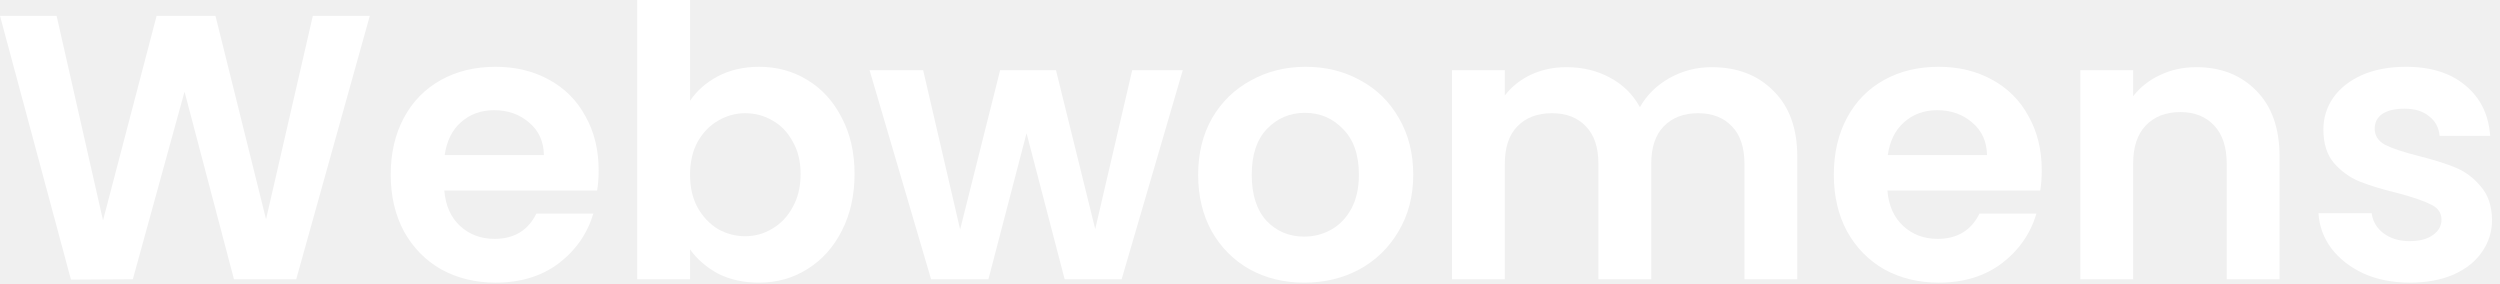
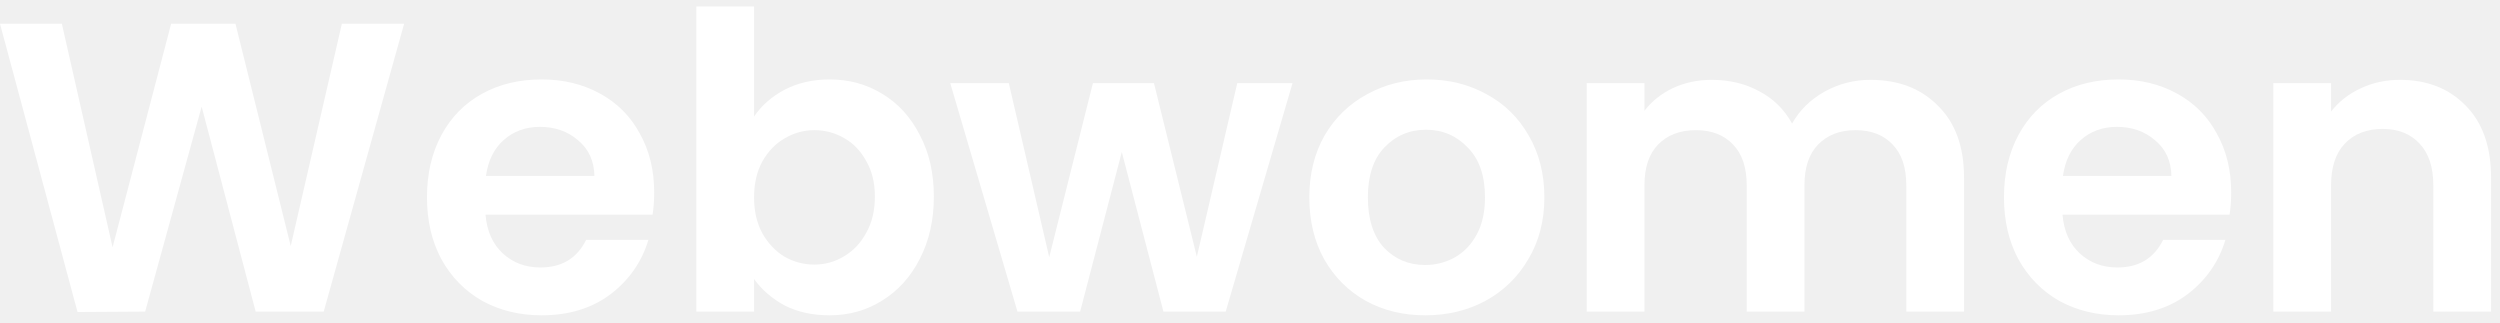
- <svg xmlns="http://www.w3.org/2000/svg" width="212" height="24" viewBox="0 0 212 24" fill="none">
-   <path d="M31.36 1.344L25.12 23.68H19.84L15.648 7.776L11.264 23.68L6.016 23.712L0 1.344H4.8L8.736 18.688L13.28 1.344H18.272L22.56 18.592L26.528 1.344H31.36Z" fill="white" />
-   <path d="M50.765 14.432C50.765 15.072 50.723 15.648 50.637 16.16H37.677C37.784 17.44 38.232 18.443 39.021 19.168C39.811 19.893 40.781 20.256 41.933 20.256C43.597 20.256 44.781 19.541 45.485 18.112H50.317C49.805 19.819 48.824 21.227 47.373 22.336C45.923 23.424 44.141 23.968 42.029 23.968C40.323 23.968 38.787 23.595 37.421 22.848C36.077 22.08 35.021 21.003 34.253 19.616C33.507 18.229 33.133 16.629 33.133 14.816C33.133 12.981 33.507 11.371 34.253 9.984C35 8.597 36.045 7.531 37.389 6.784C38.733 6.037 40.28 5.664 42.029 5.664C43.715 5.664 45.219 6.027 46.541 6.752C47.885 7.477 48.92 8.512 49.645 9.856C50.392 11.179 50.765 12.704 50.765 14.432ZM46.125 13.152C46.104 12 45.688 11.083 44.877 10.4C44.067 9.696 43.075 9.344 41.901 9.344C40.792 9.344 39.853 9.685 39.085 10.368C38.339 11.029 37.88 11.957 37.709 13.152H46.125Z" fill="white" />
-   <path d="M58.515 8.544C59.091 7.691 59.881 6.997 60.883 6.464C61.907 5.931 63.07 5.664 64.371 5.664C65.886 5.664 67.251 6.037 68.467 6.784C69.705 7.531 70.675 8.597 71.379 9.984C72.105 11.349 72.467 12.939 72.467 14.752C72.467 16.565 72.105 18.176 71.379 19.584C70.675 20.971 69.705 22.048 68.467 22.816C67.251 23.584 65.886 23.968 64.371 23.968C63.049 23.968 61.886 23.712 60.883 23.2C59.902 22.667 59.113 21.984 58.515 21.152V23.68H54.035V0H58.515V8.544ZM67.891 14.752C67.891 13.685 67.667 12.768 67.219 12C66.793 11.211 66.217 10.613 65.491 10.208C64.787 9.803 64.019 9.6 63.187 9.6C62.377 9.6 61.609 9.813 60.883 10.24C60.179 10.645 59.603 11.243 59.155 12.032C58.729 12.821 58.515 13.749 58.515 14.816C58.515 15.883 58.729 16.811 59.155 17.6C59.603 18.389 60.179 18.997 60.883 19.424C61.609 19.829 62.377 20.032 63.187 20.032C64.019 20.032 64.787 19.819 65.491 19.392C66.217 18.965 66.793 18.357 67.219 17.568C67.667 16.779 67.891 15.84 67.891 14.752Z" fill="white" />
-   <path d="M100.299 5.952L95.115 23.68H90.283L87.051 11.296L83.819 23.68H78.955L73.739 5.952H78.283L81.419 19.456L84.811 5.952H89.547L92.875 19.424L96.011 5.952H100.299Z" fill="white" />
-   <path d="M110.595 23.968C108.888 23.968 107.352 23.595 105.987 22.848C104.621 22.08 103.544 21.003 102.755 19.616C101.987 18.229 101.603 16.629 101.603 14.816C101.603 13.003 101.997 11.403 102.787 10.016C103.597 8.629 104.696 7.563 106.083 6.816C107.469 6.048 109.016 5.664 110.723 5.664C112.429 5.664 113.976 6.048 115.363 6.816C116.749 7.563 117.837 8.629 118.627 10.016C119.437 11.403 119.843 13.003 119.843 14.816C119.843 16.629 119.427 18.229 118.595 19.616C117.784 21.003 116.675 22.08 115.267 22.848C113.88 23.595 112.323 23.968 110.595 23.968ZM110.595 20.064C111.405 20.064 112.163 19.872 112.867 19.488C113.592 19.083 114.168 18.485 114.595 17.696C115.021 16.907 115.235 15.947 115.235 14.816C115.235 13.131 114.787 11.84 113.891 10.944C113.016 10.027 111.939 9.568 110.659 9.568C109.379 9.568 108.301 10.027 107.427 10.944C106.573 11.84 106.147 13.131 106.147 14.816C106.147 16.501 106.563 17.803 107.395 18.72C108.248 19.616 109.315 20.064 110.595 20.064Z" fill="white" />
-   <path d="M145.145 5.696C147.321 5.696 149.07 6.368 150.393 7.712C151.737 9.035 152.409 10.891 152.409 13.28V23.68H147.929V13.888C147.929 12.501 147.577 11.445 146.873 10.72C146.169 9.973 145.209 9.6 143.993 9.6C142.777 9.6 141.806 9.973 141.081 10.72C140.377 11.445 140.025 12.501 140.025 13.888V23.68H135.545V13.888C135.545 12.501 135.193 11.445 134.489 10.72C133.785 9.973 132.825 9.6 131.609 9.6C130.372 9.6 129.39 9.973 128.665 10.72C127.961 11.445 127.609 12.501 127.609 13.888V23.68H123.129V5.952H127.609V8.096C128.185 7.349 128.921 6.763 129.817 6.336C130.734 5.909 131.737 5.696 132.825 5.696C134.212 5.696 135.449 5.995 136.537 6.592C137.625 7.168 138.468 8 139.065 9.088C139.641 8.064 140.473 7.243 141.561 6.624C142.67 6.005 143.865 5.696 145.145 5.696Z" fill="white" />
-   <path d="M173.14 14.432C173.14 15.072 173.098 15.648 173.012 16.16H160.052C160.159 17.44 160.607 18.443 161.396 19.168C162.186 19.893 163.156 20.256 164.308 20.256C165.972 20.256 167.156 19.541 167.86 18.112H172.692C172.18 19.819 171.199 21.227 169.748 22.336C168.298 23.424 166.516 23.968 164.404 23.968C162.698 23.968 161.162 23.595 159.796 22.848C158.452 22.08 157.396 21.003 156.628 19.616C155.882 18.229 155.508 16.629 155.508 14.816C155.508 12.981 155.882 11.371 156.628 9.984C157.375 8.597 158.42 7.531 159.764 6.784C161.108 6.037 162.655 5.664 164.404 5.664C166.09 5.664 167.594 6.027 168.916 6.752C170.26 7.477 171.295 8.512 172.02 9.856C172.767 11.179 173.14 12.704 173.14 14.432ZM168.5 13.152C168.479 12 168.063 11.083 167.252 10.4C166.442 9.696 165.45 9.344 164.276 9.344C163.167 9.344 162.228 9.685 161.46 10.368C160.714 11.029 160.255 11.957 160.084 13.152H168.5Z" fill="white" />
-   <path d="M186.234 5.696C188.346 5.696 190.053 6.368 191.354 7.712C192.656 9.035 193.306 10.891 193.306 13.28V23.68H188.826V13.888C188.826 12.48 188.474 11.403 187.77 10.656C187.066 9.888 186.106 9.504 184.89 9.504C183.653 9.504 182.672 9.888 181.946 10.656C181.242 11.403 180.89 12.48 180.89 13.888V23.68H176.41V5.952H180.89V8.16C181.488 7.392 182.245 6.795 183.162 6.368C184.101 5.92 185.125 5.696 186.234 5.696Z" fill="white" />
-   <path d="M204.35 23.968C202.9 23.968 201.599 23.712 200.447 23.2C199.295 22.667 198.377 21.952 197.695 21.056C197.033 20.16 196.671 19.168 196.607 18.08H201.118C201.204 18.763 201.535 19.328 202.111 19.776C202.708 20.224 203.444 20.448 204.318 20.448C205.172 20.448 205.833 20.277 206.303 19.936C206.793 19.595 207.038 19.157 207.038 18.624C207.038 18.048 206.74 17.621 206.143 17.344C205.567 17.045 204.639 16.725 203.359 16.384C202.036 16.064 200.948 15.733 200.094 15.392C199.262 15.051 198.537 14.528 197.919 13.824C197.321 13.12 197.023 12.171 197.023 10.976C197.023 9.995 197.3 9.099 197.855 8.288C198.431 7.477 199.241 6.837 200.286 6.368C201.353 5.899 202.601 5.664 204.031 5.664C206.143 5.664 207.828 6.197 209.087 7.264C210.345 8.309 211.039 9.728 211.167 11.52H206.878C206.814 10.816 206.516 10.261 205.982 9.856C205.47 9.429 204.777 9.216 203.902 9.216C203.092 9.216 202.462 9.365 202.014 9.664C201.588 9.963 201.374 10.379 201.374 10.912C201.374 11.509 201.673 11.968 202.27 12.288C202.868 12.587 203.796 12.896 205.055 13.216C206.335 13.536 207.391 13.867 208.223 14.208C209.055 14.549 209.769 15.083 210.367 15.808C210.985 16.512 211.305 17.451 211.327 18.624C211.327 19.648 211.038 20.565 210.462 21.376C209.908 22.187 209.097 22.827 208.031 23.296C206.985 23.744 205.758 23.968 204.35 23.968Z" fill="white" />
+ <svg xmlns="http://www.w3.org/2000/svg" width="194" height="25" viewBox="0 0 194 25" fill="none">
+   <path d="M31.36 1.844L25.12 24.18H19.84L15.648 8.276L11.264 24.18L6.016 24.212L0 1.844H4.8L8.736 19.188L13.28 1.844H18.272L22.56 19.092L26.528 1.844H31.36Z" fill="white" />
+   <path d="M50.765 14.932C50.765 15.572 50.723 16.148 50.637 16.66H37.677C37.784 17.94 38.232 18.943 39.021 19.668C39.811 20.393 40.781 20.756 41.933 20.756C43.597 20.756 44.781 20.041 45.485 18.612H50.317C49.805 20.319 48.824 21.727 47.373 22.836C45.923 23.924 44.141 24.468 42.029 24.468C40.323 24.468 38.787 24.095 37.421 23.348C36.077 22.58 35.021 21.503 34.253 20.116C33.507 18.729 33.133 17.129 33.133 15.316C33.133 13.481 33.507 11.871 34.253 10.484C35 9.097 36.045 8.031 37.389 7.284C38.733 6.537 40.28 6.164 42.029 6.164C43.715 6.164 45.219 6.527 46.541 7.252C47.885 7.977 48.92 9.012 49.645 10.356C50.392 11.679 50.765 13.204 50.765 14.932ZM46.125 13.652C46.104 12.5 45.688 11.583 44.877 10.9C44.067 10.196 43.075 9.844 41.901 9.844C40.792 9.844 39.853 10.185 39.085 10.868C38.339 11.529 37.88 12.457 37.709 13.652H46.125Z" fill="white" />
+   <path d="M58.515 9.044C59.091 8.191 59.881 7.497 60.883 6.964C61.907 6.431 63.07 6.164 64.371 6.164C65.886 6.164 67.251 6.537 68.467 7.284C69.705 8.031 70.675 9.097 71.379 10.484C72.105 11.849 72.467 13.439 72.467 15.252C72.467 17.065 72.105 18.676 71.379 20.084C70.675 21.471 69.705 22.548 68.467 23.316C67.251 24.084 65.886 24.468 64.371 24.468C63.049 24.468 61.886 24.212 60.883 23.7C59.902 23.167 59.113 22.484 58.515 21.652V24.18H54.035V0.5H58.515V9.044ZM67.891 15.252C67.891 14.185 67.667 13.268 67.219 12.5C66.793 11.711 66.217 11.113 65.491 10.708C64.787 10.303 64.019 10.1 63.187 10.1C62.377 10.1 61.609 10.313 60.883 10.74C60.179 11.145 59.603 11.743 59.155 12.532C58.729 13.321 58.515 14.249 58.515 15.316C58.515 16.383 58.729 17.311 59.155 18.1C59.603 18.889 60.179 19.497 60.883 19.924C61.609 20.329 62.377 20.532 63.187 20.532C64.019 20.532 64.787 20.319 65.491 19.892C66.217 19.465 66.793 18.857 67.219 18.068C67.667 17.279 67.891 16.34 67.891 15.252Z" fill="white" />
+   <path d="M100.299 6.452L95.115 24.18H90.283L87.051 11.796L83.819 24.18H78.955L73.739 6.452H78.283L81.419 19.956L84.811 6.452H89.547L92.875 19.924L96.011 6.452H100.299Z" fill="white" />
+   <path d="M110.595 24.468C108.888 24.468 107.352 24.095 105.987 23.348C104.621 22.58 103.544 21.503 102.755 20.116C101.987 18.729 101.603 17.129 101.603 15.316C101.603 13.503 101.997 11.903 102.787 10.516C103.597 9.129 104.696 8.063 106.083 7.316C107.469 6.548 109.016 6.164 110.723 6.164C112.429 6.164 113.976 6.548 115.363 7.316C116.749 8.063 117.837 9.129 118.627 10.516C119.437 11.903 119.843 13.503 119.843 15.316C119.843 17.129 119.427 18.729 118.595 20.116C117.784 21.503 116.675 22.58 115.267 23.348C113.88 24.095 112.323 24.468 110.595 24.468ZM110.595 20.564C111.405 20.564 112.163 20.372 112.867 19.988C113.592 19.583 114.168 18.985 114.595 18.196C115.021 17.407 115.235 16.447 115.235 15.316C115.235 13.631 114.787 12.34 113.891 11.444C113.016 10.527 111.939 10.068 110.659 10.068C109.379 10.068 108.301 10.527 107.427 11.444C106.573 12.34 106.147 13.631 106.147 15.316C106.147 17.001 106.563 18.303 107.395 19.22C108.248 20.116 109.315 20.564 110.595 20.564Z" fill="white" />
+   <path d="M145.145 6.196C147.321 6.196 149.07 6.868 150.393 8.212C151.737 9.535 152.409 11.391 152.409 13.78V24.18H147.929V14.388C147.929 13.001 147.577 11.945 146.873 11.22C146.169 10.473 145.209 10.1 143.993 10.1C142.777 10.1 141.806 10.473 141.081 11.22C140.377 11.945 140.025 13.001 140.025 14.388V24.18H135.545V14.388C135.545 13.001 135.193 11.945 134.489 11.22C133.785 10.473 132.825 10.1 131.609 10.1C130.372 10.1 129.39 10.473 128.665 11.22C127.961 11.945 127.609 13.001 127.609 14.388V24.18H123.129V6.452H127.609V8.596C128.185 7.849 128.921 7.263 129.817 6.836C130.734 6.409 131.737 6.196 132.825 6.196C134.212 6.196 135.449 6.495 136.537 7.092C137.625 7.668 138.468 8.5 139.065 9.588C139.641 8.564 140.473 7.743 141.561 7.124C142.67 6.505 143.865 6.196 145.145 6.196Z" fill="white" />
+   <path d="M173.14 14.932C173.14 15.572 173.098 16.148 173.012 16.66H160.052C160.159 17.94 160.607 18.943 161.396 19.668C162.186 20.393 163.156 20.756 164.308 20.756C165.972 20.756 167.156 20.041 167.86 18.612H172.692C172.18 20.319 171.199 21.727 169.748 22.836C168.298 23.924 166.516 24.468 164.404 24.468C162.698 24.468 161.162 24.095 159.796 23.348C158.452 22.58 157.396 21.503 156.628 20.116C155.882 18.729 155.508 17.129 155.508 15.316C155.508 13.481 155.882 11.871 156.628 10.484C157.375 9.097 158.42 8.031 159.764 7.284C161.108 6.537 162.655 6.164 164.404 6.164C166.09 6.164 167.594 6.527 168.916 7.252C170.26 7.977 171.295 9.012 172.02 10.356C172.767 11.679 173.14 13.204 173.14 14.932ZM168.5 13.652C168.479 12.5 168.063 11.583 167.252 10.9C166.442 10.196 165.45 9.844 164.276 9.844C163.167 9.844 162.228 10.185 161.46 10.868C160.714 11.529 160.255 12.457 160.084 13.652H168.5Z" fill="white" />
+   <path d="M186.234 6.196C188.346 6.196 190.053 6.868 191.354 8.212C192.656 9.535 193.306 11.391 193.306 13.78V24.18H188.826V14.388C188.826 12.98 188.474 11.903 187.77 11.156C187.066 10.388 186.106 10.004 184.89 10.004C183.653 10.004 182.672 10.388 181.946 11.156C181.242 11.903 180.89 12.98 180.89 14.388V24.18H176.41V6.452H180.89V8.66C181.488 7.892 182.245 7.295 183.162 6.868C184.101 6.42 185.125 6.196 186.234 6.196Z" fill="white" />
</svg>
